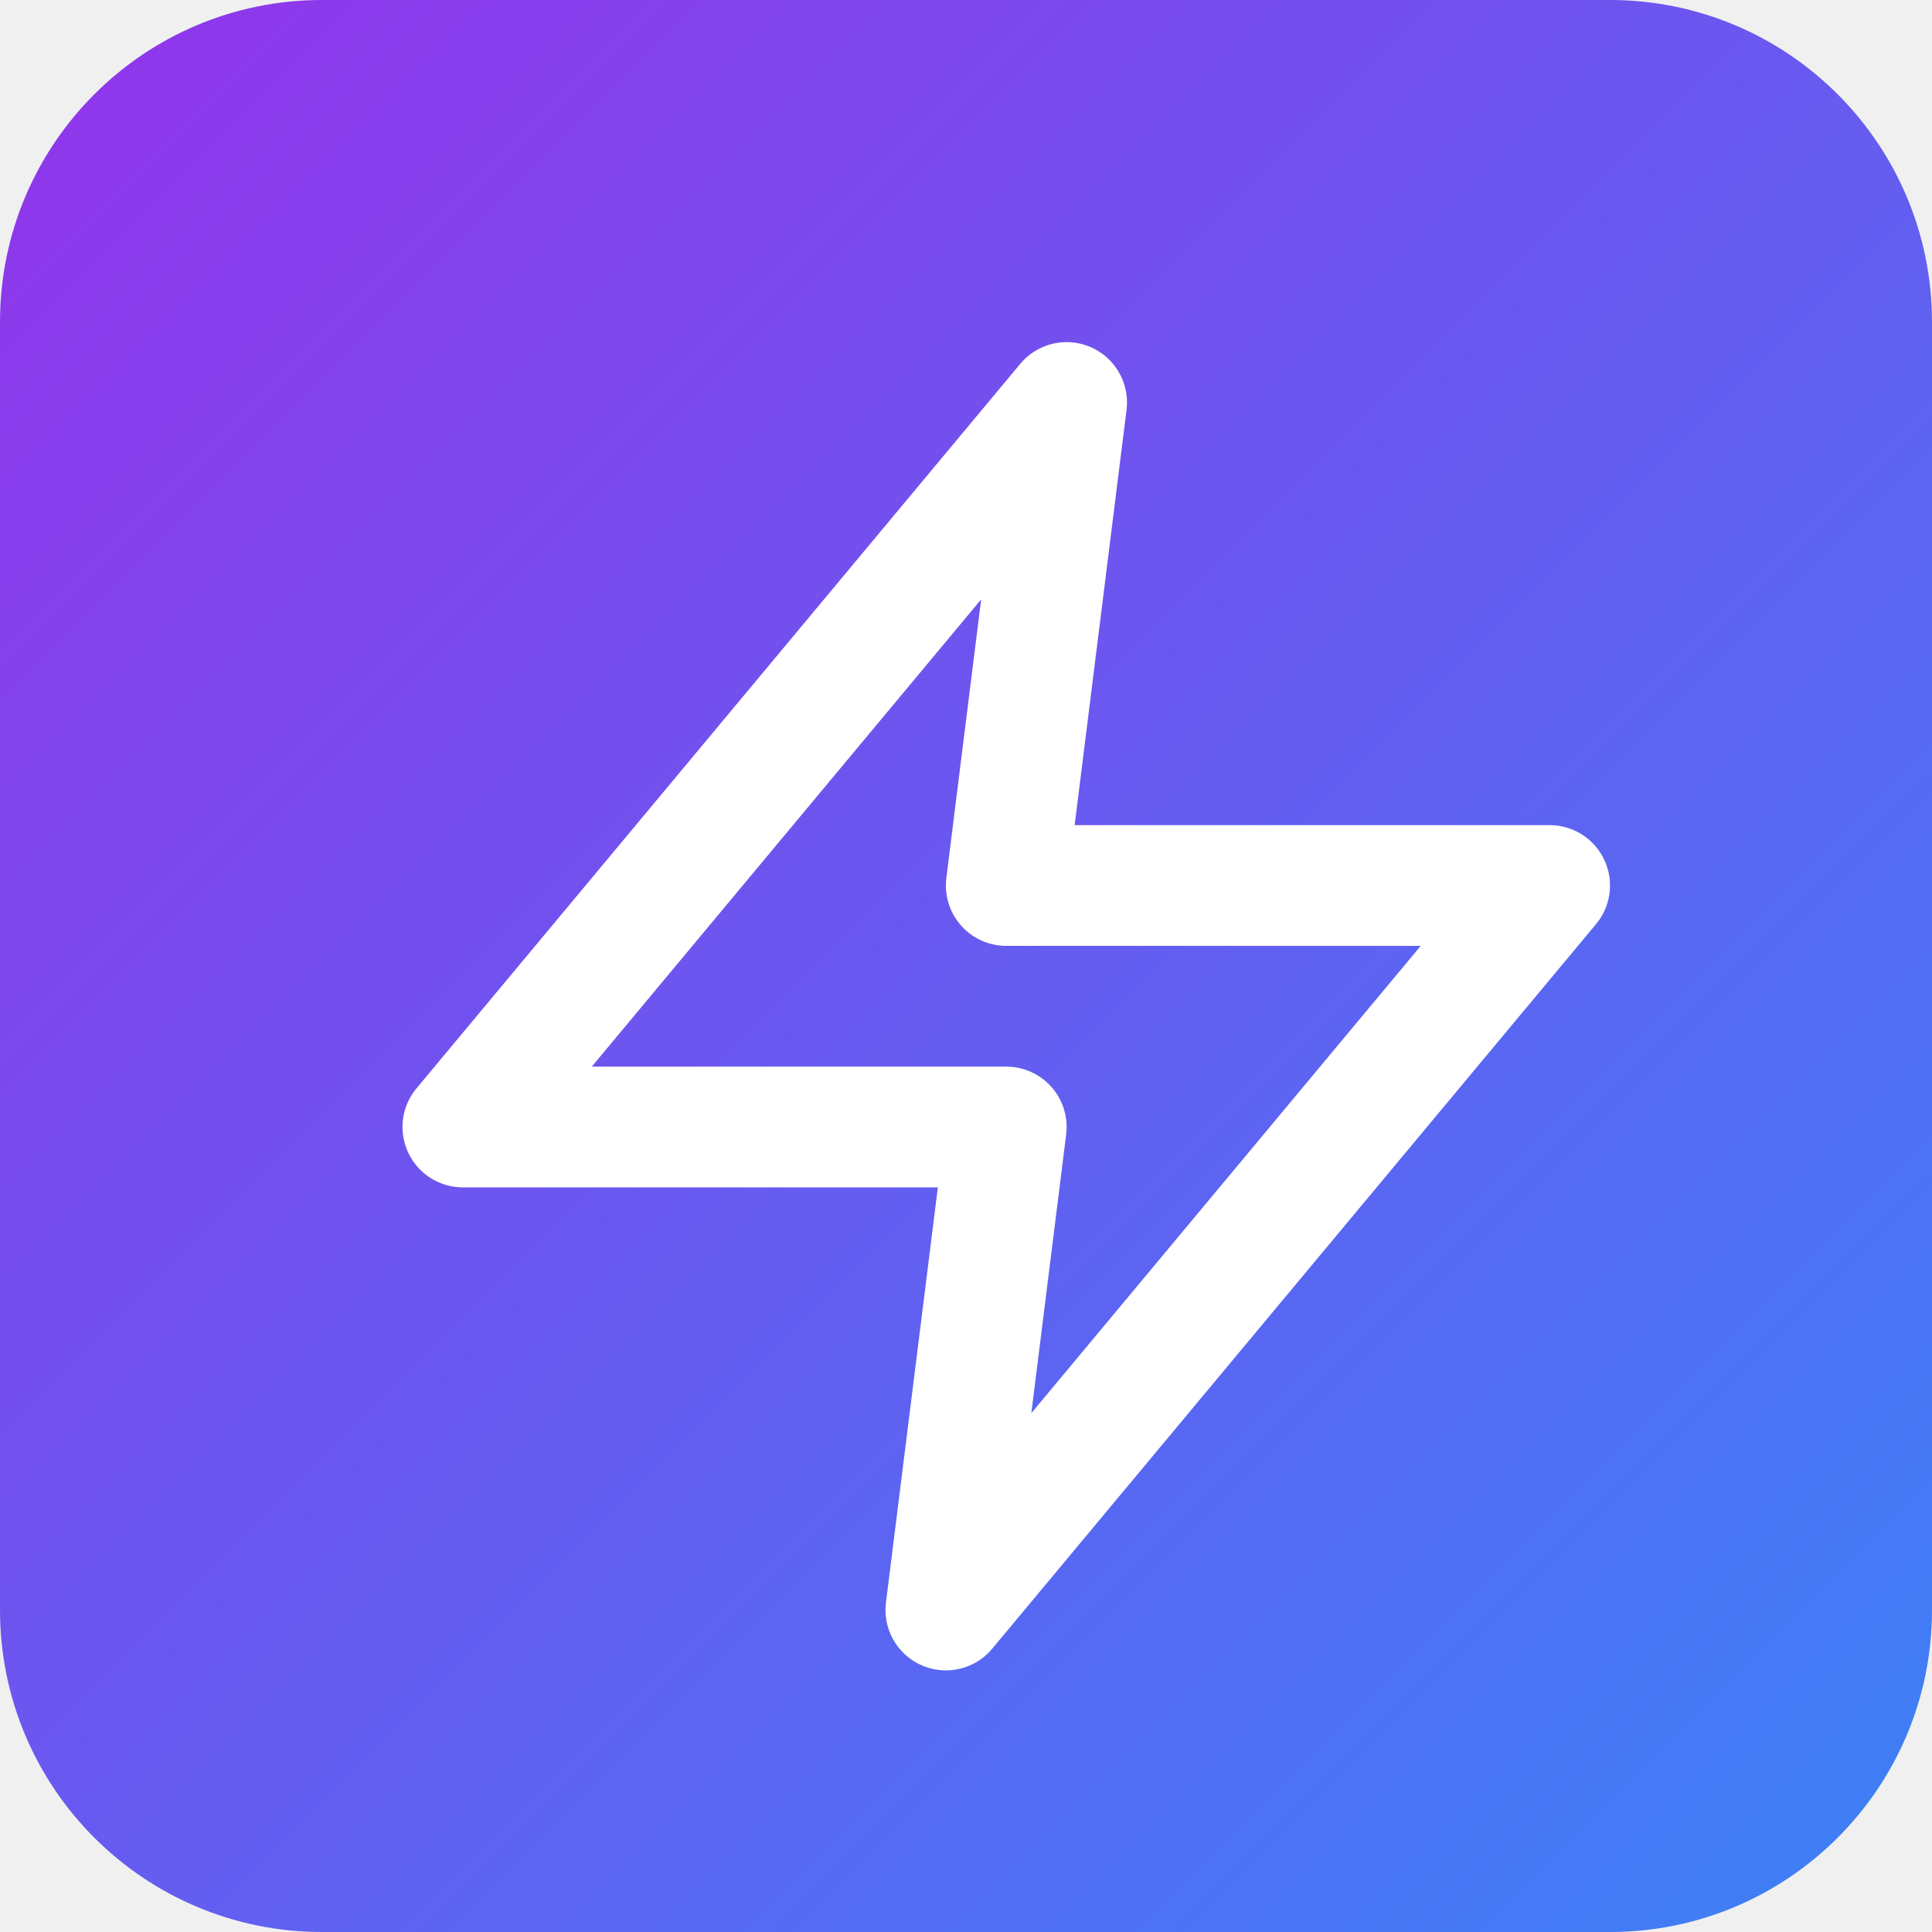
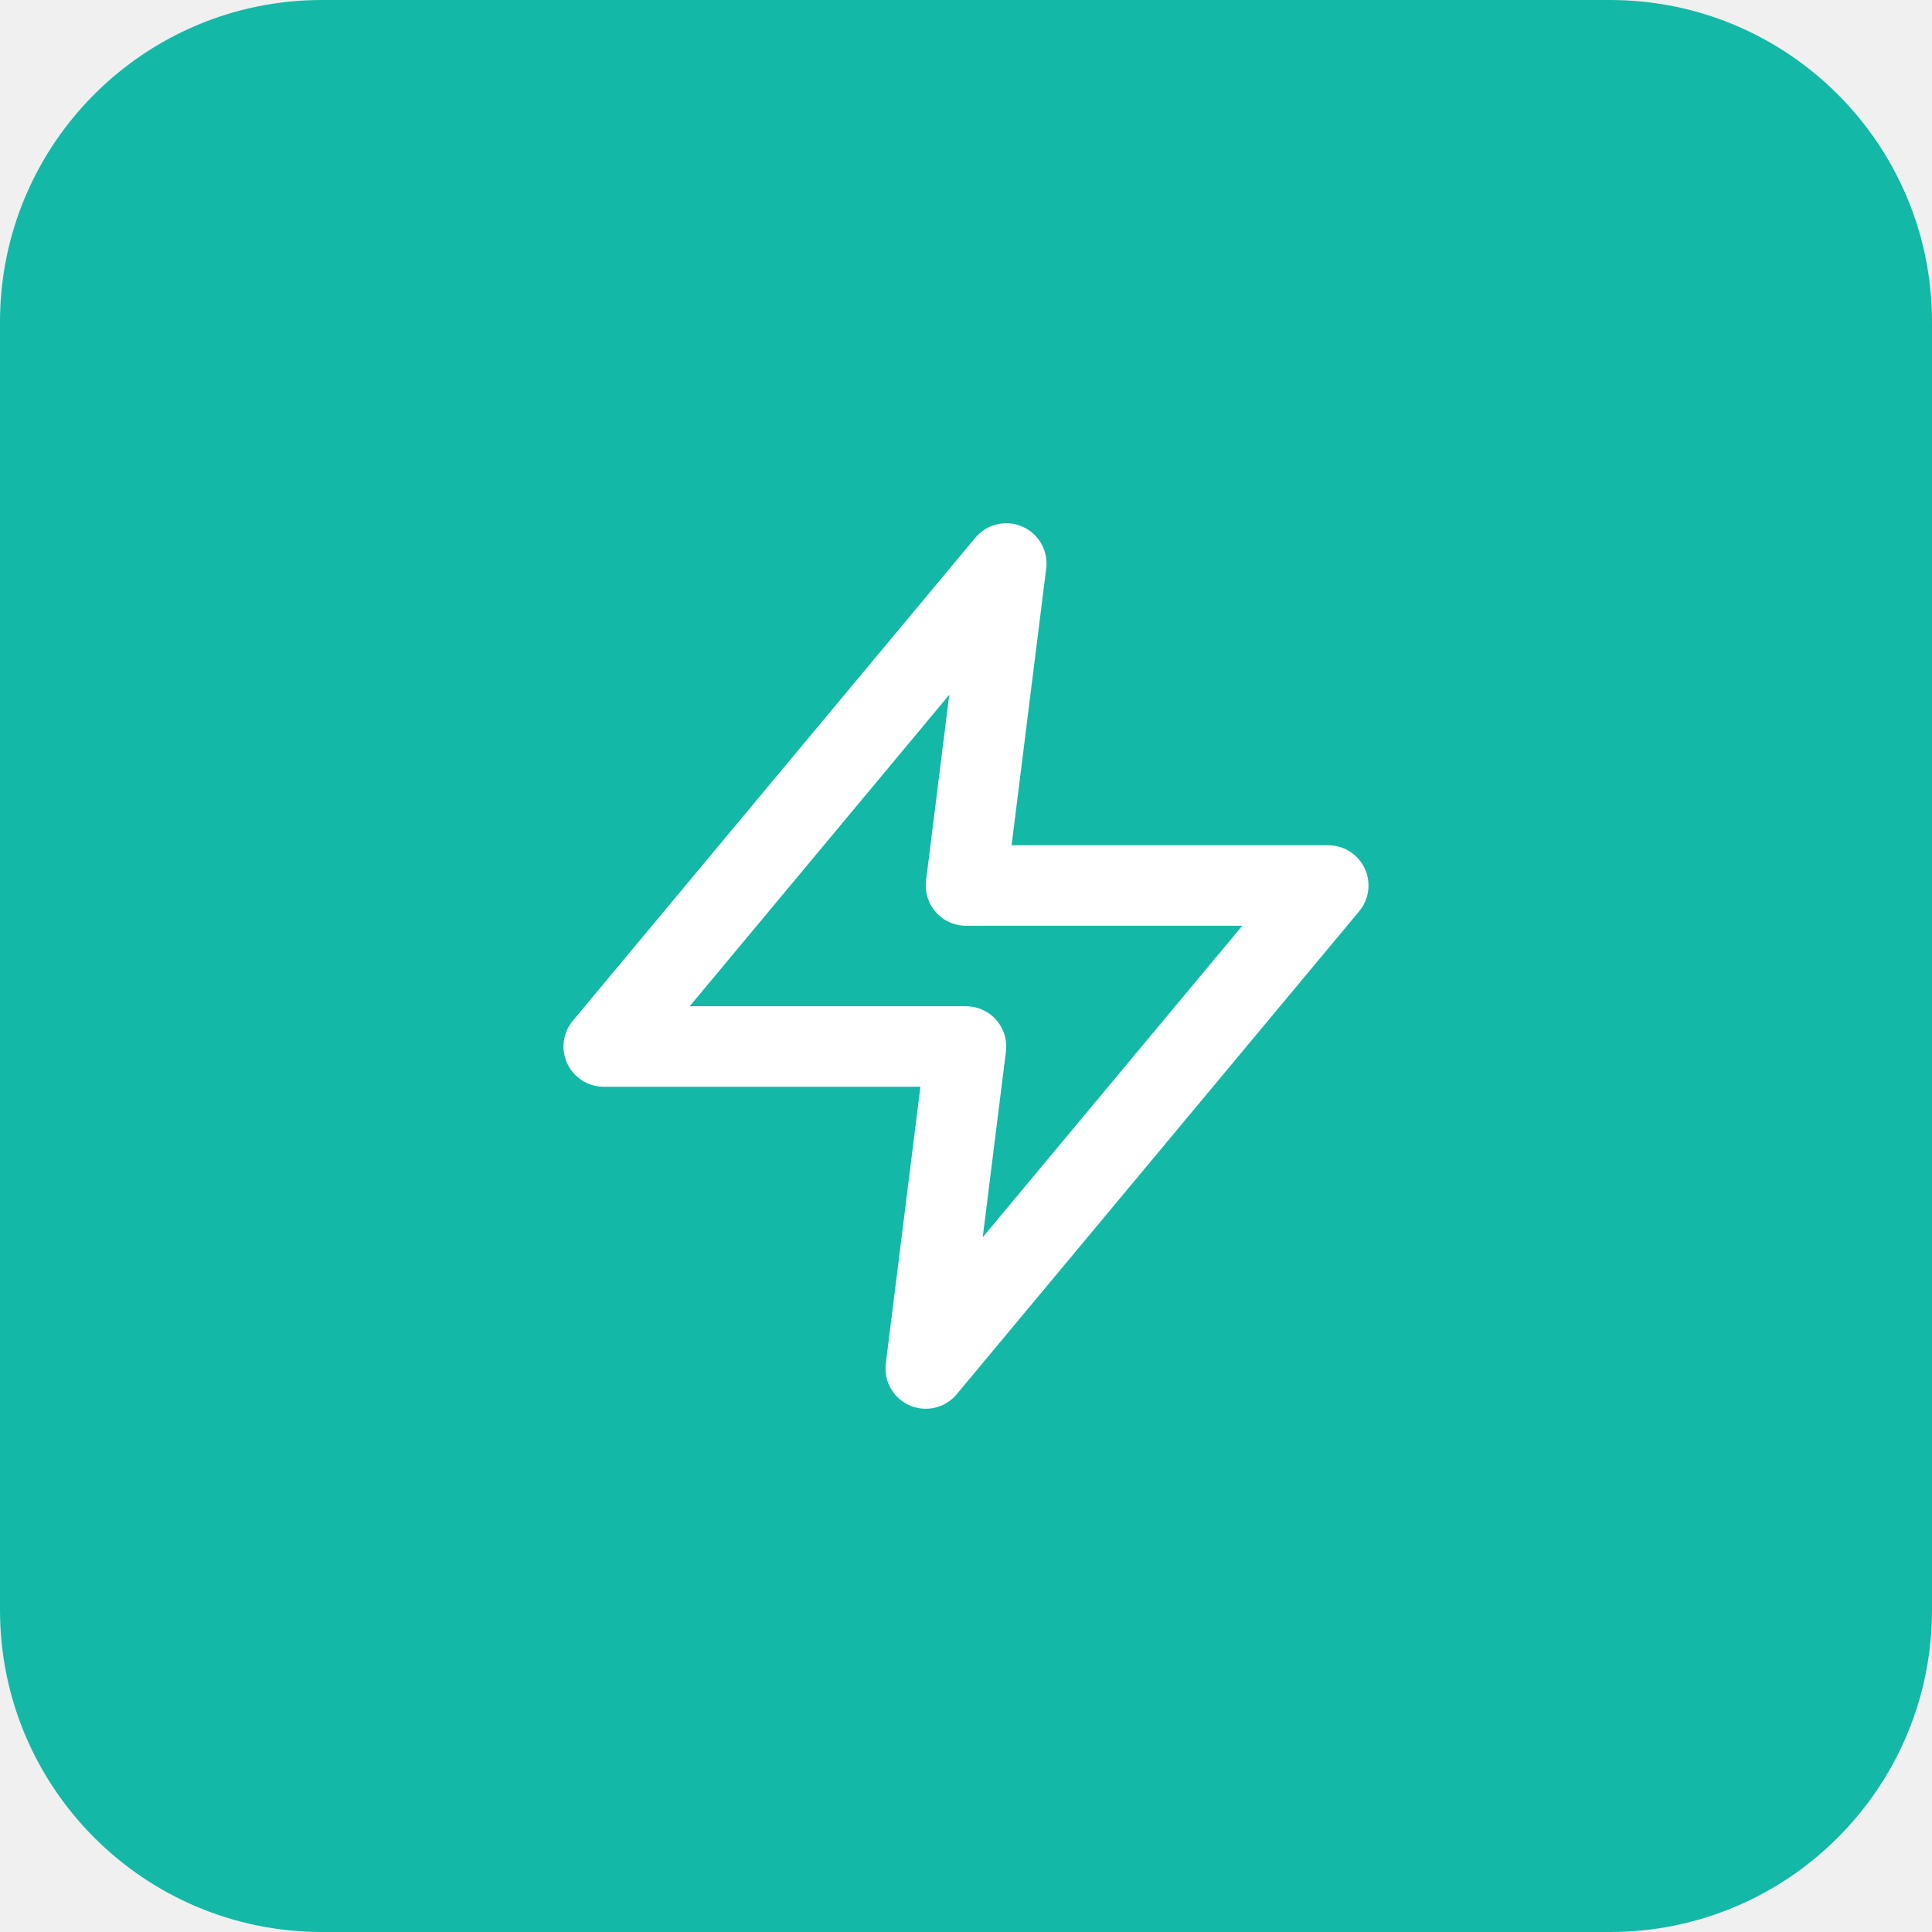
<svg xmlns="http://www.w3.org/2000/svg" viewBox="0 0 48 48" fill="none">
-   <defs>
-     <linearGradient id="grad" x1="0%" y1="0%" x2="100%" y2="100%">
-       <stop offset="0%" style="stop-color:#9333ea;stop-opacity:1" />
-       <stop offset="100%" style="stop-color:#3b82f6;stop-opacity:1" />
-     </linearGradient>
-   </defs>
-   <rect width="48" height="48" rx="8" fill="url(#grad)" />
-   <g transform="translate(7, 7) scale(1.5)">
+   <rect width="48" height="48" rx="8" fill="#14b8a6" />
+   <g transform="translate(12, 12)">
    <polygon points="13 2 3 14 12 14 11 22 21 10 12 10 13 2" fill="none" stroke="white" stroke-width="2" stroke-linecap="round" stroke-linejoin="round" />
  </g>
</svg>
